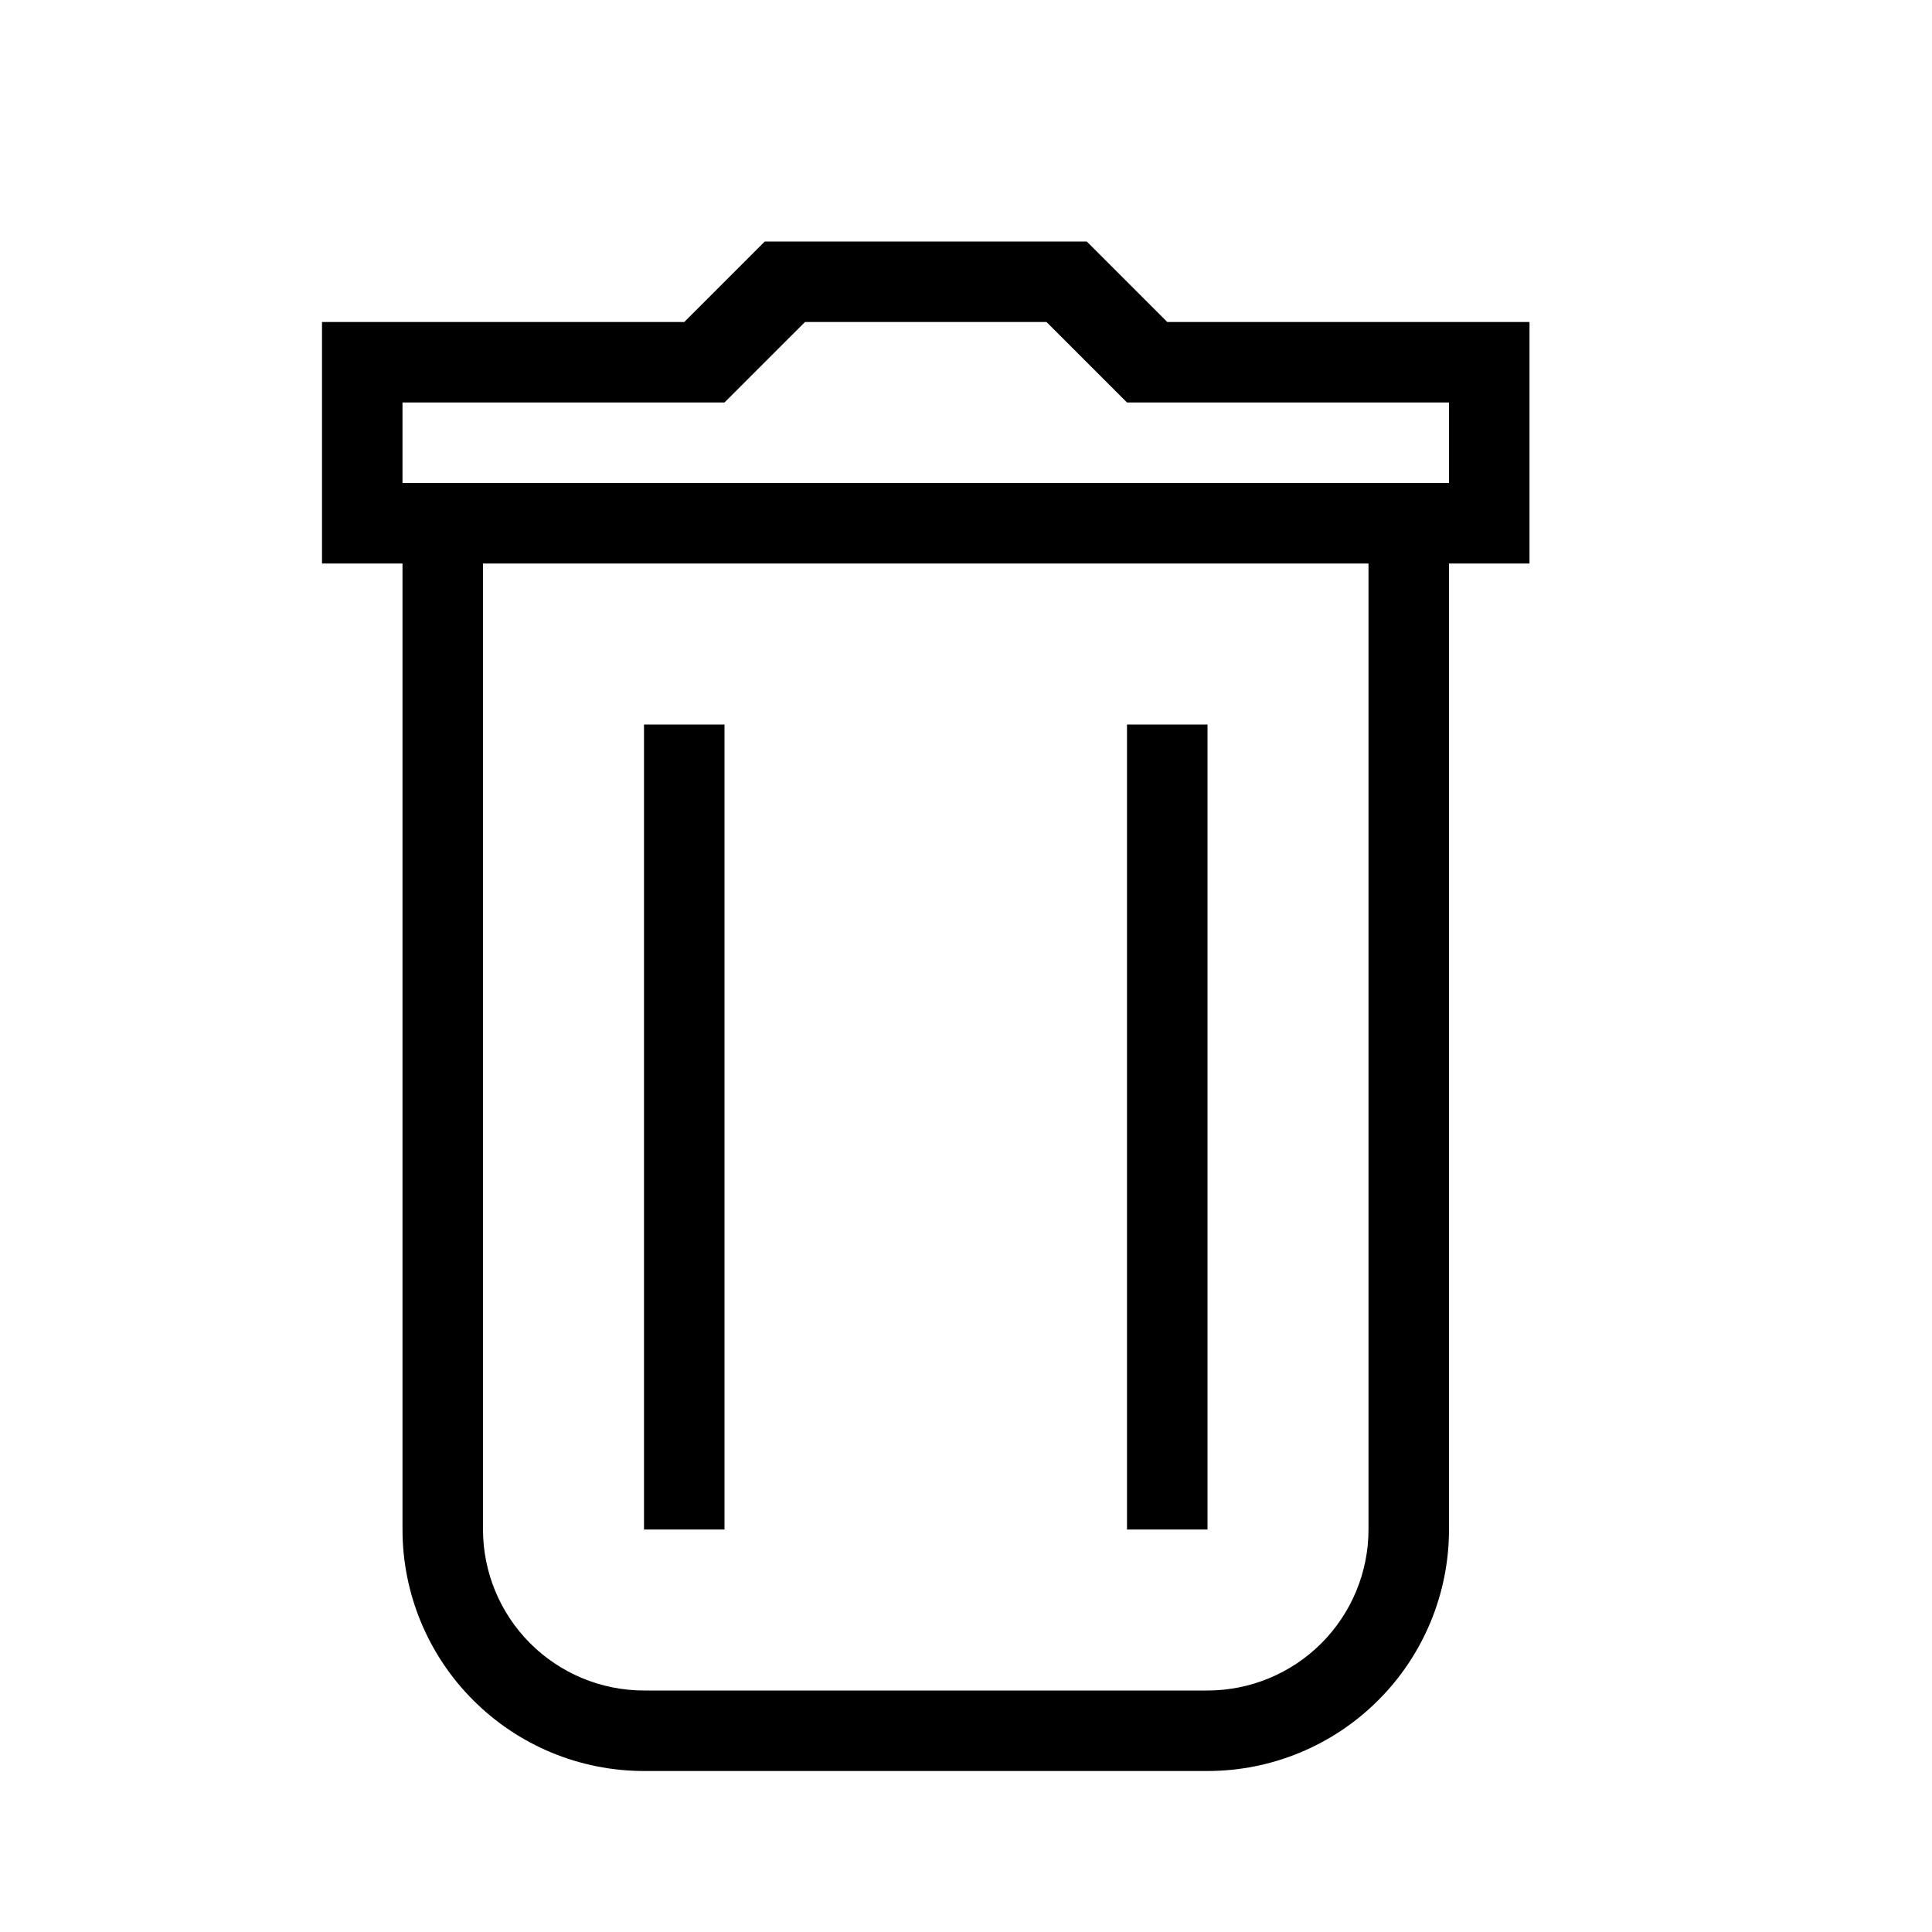
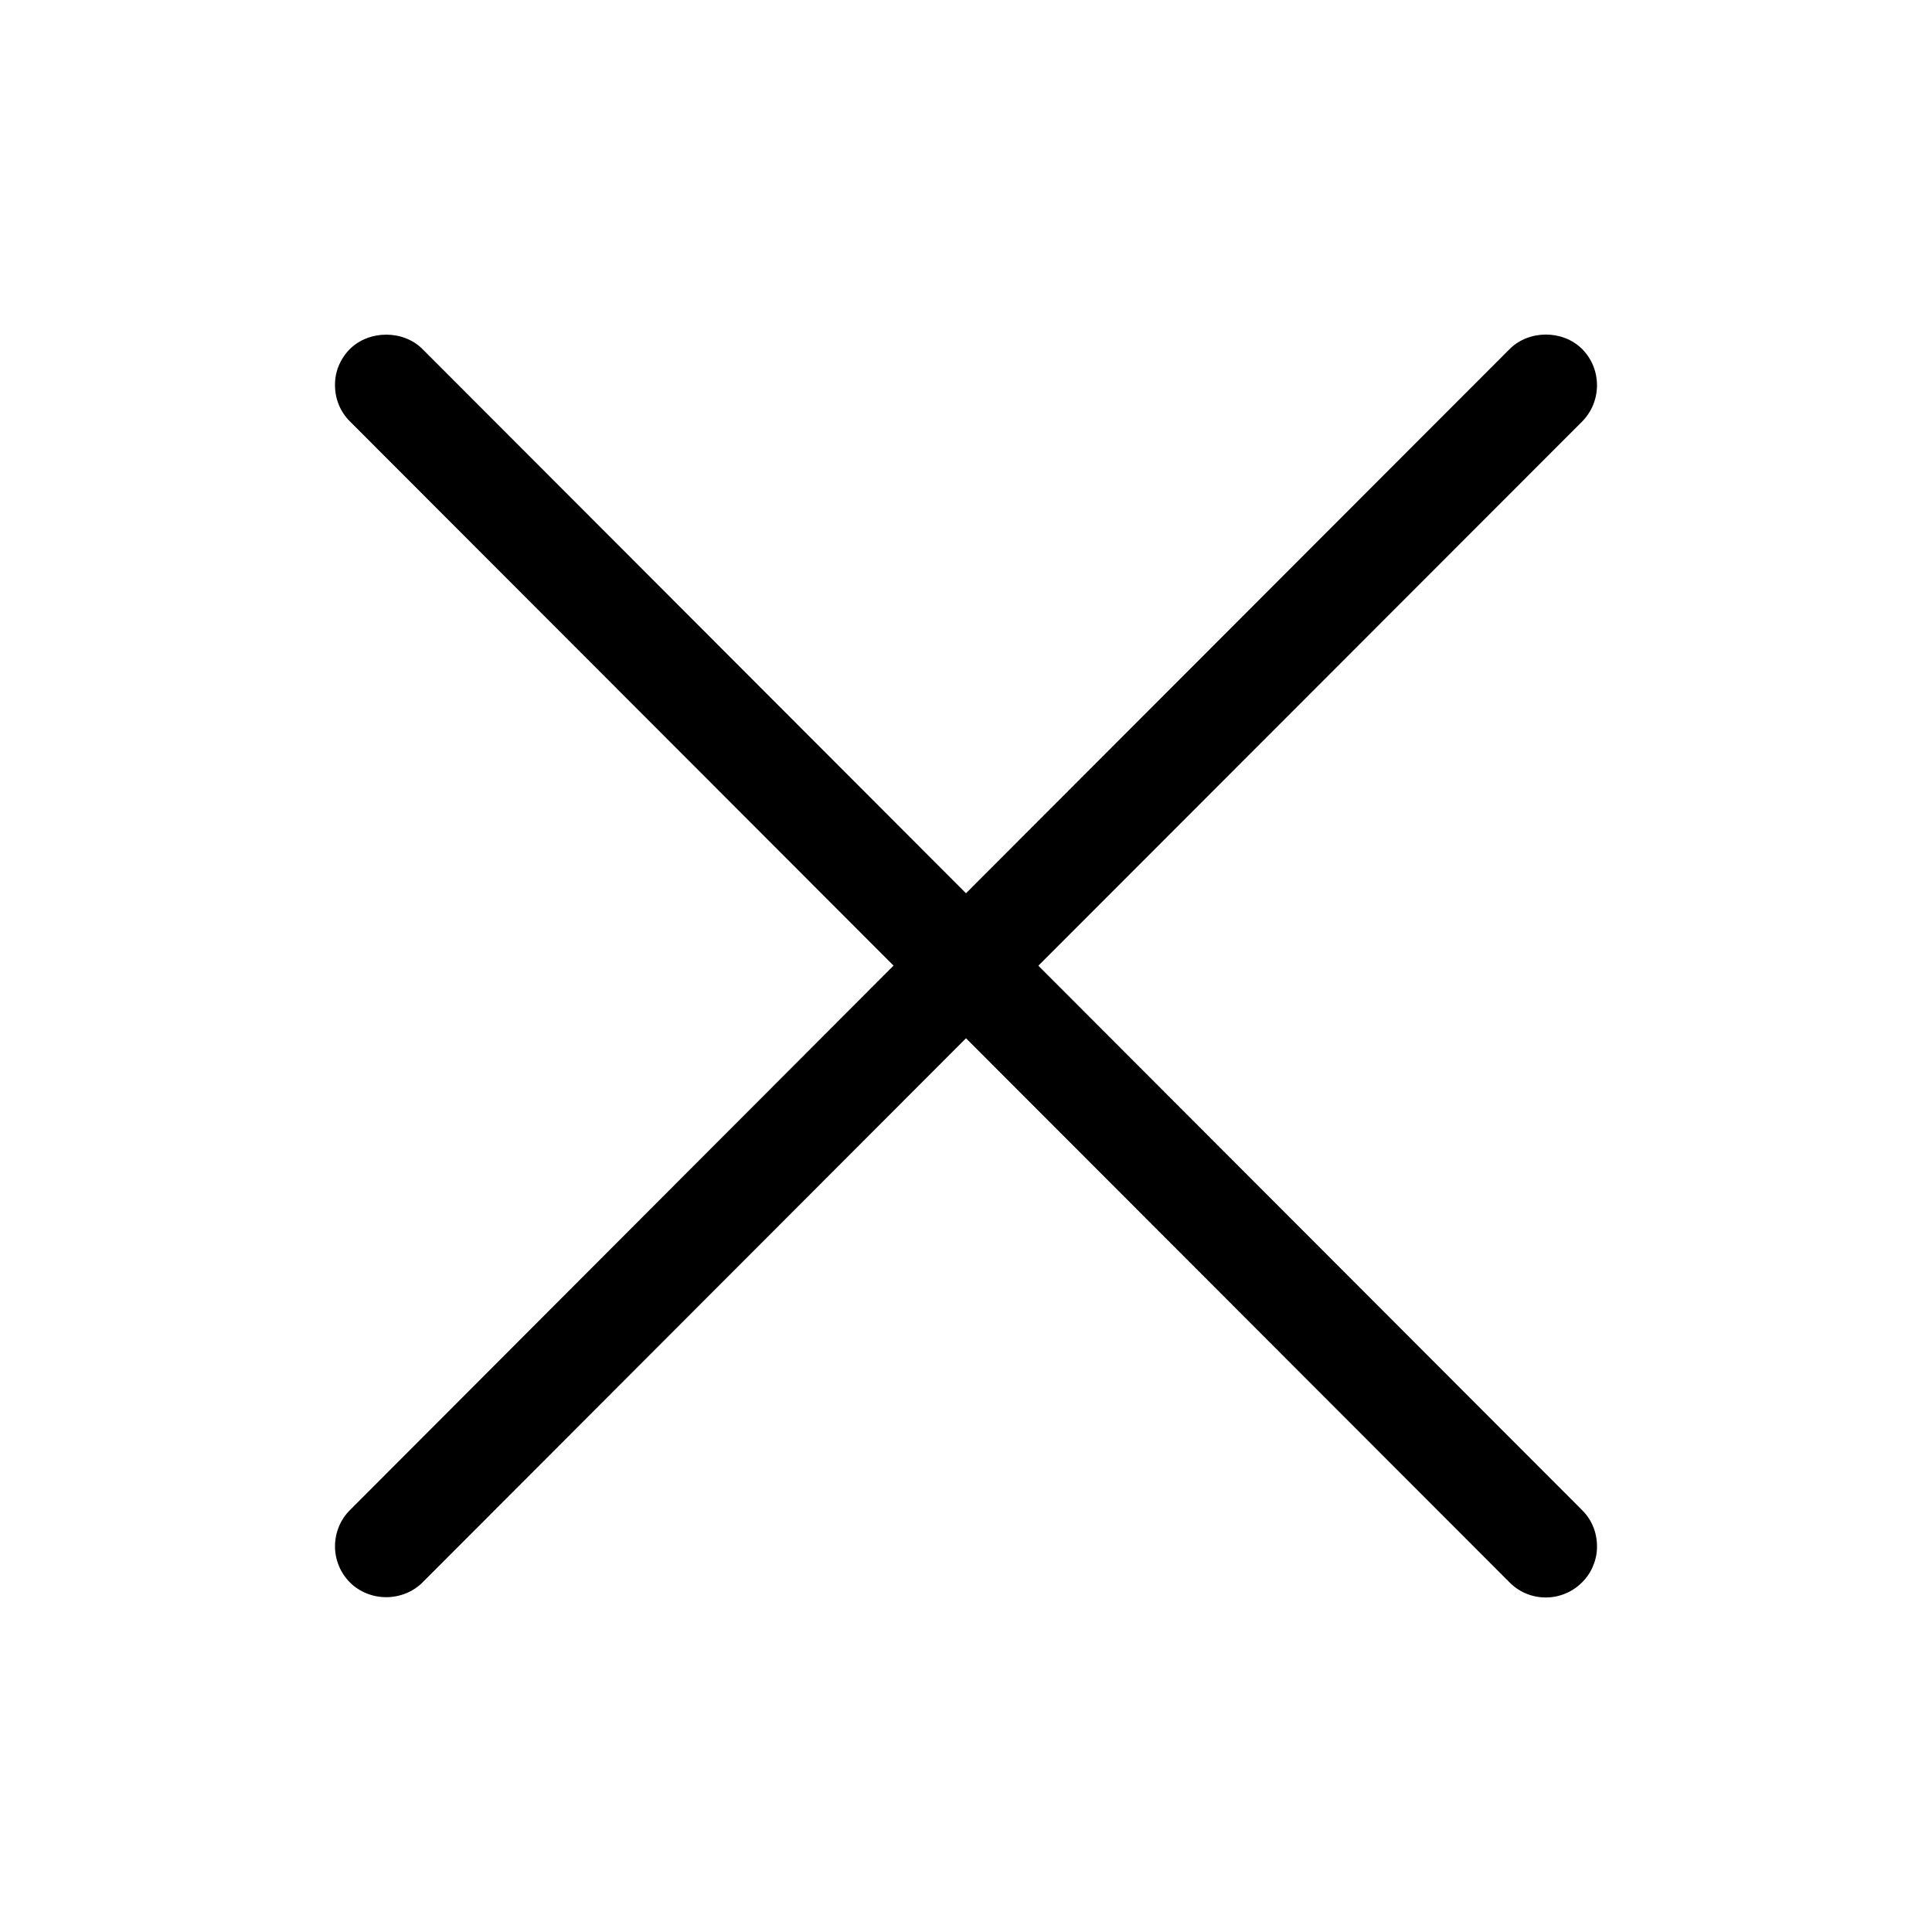
- <svg xmlns="http://www.w3.org/2000/svg" width="24" height="24" viewBox="0 0 24 24" fill="none">
-   <path d="M18 19C18 19.796 17.684 20.559 17.121 21.121C16.559 21.684 15.796 22 15 22H8C7.204 22 6.441 21.684 5.879 21.121C5.316 20.559 5 19.796 5 19V7H4V4H8.5L9.5 3H13.5L14.5 4H19V7H18V19ZM6 7V19C6 19.53 6.211 20.039 6.586 20.414C6.961 20.789 7.47 21 8 21H15C15.53 21 16.039 20.789 16.414 20.414C16.789 20.039 17 19.53 17 19V7H6ZM18 6V5H14L13 4H10L9 5H5V6H18ZM8 9H9V19H8V9ZM14 9H15V19H14V9Z" fill="black" />
+ <svg xmlns="http://www.w3.org/2000/svg" width="20" height="20" viewBox="0 0 20 20" fill="none">
+   <path d="M10.749 9.997L16.378 4.364C16.477 4.264 16.532 4.129 16.532 3.988C16.532 3.847 16.477 3.712 16.377 3.612C16.178 3.414 15.828 3.413 15.627 3.614L10 9.247L4.372 3.612C4.172 3.414 3.821 3.416 3.622 3.613C3.573 3.662 3.534 3.721 3.507 3.785C3.48 3.85 3.467 3.919 3.468 3.989C3.468 4.13 3.523 4.263 3.622 4.362L9.25 9.996L3.623 15.632C3.523 15.731 3.468 15.867 3.468 16.008C3.468 16.148 3.524 16.284 3.624 16.383C3.721 16.479 3.857 16.534 3.998 16.534H4.001C4.143 16.533 4.279 16.477 4.374 16.381L10 10.748L15.629 16.383C15.728 16.482 15.861 16.537 16.002 16.537C16.072 16.537 16.141 16.523 16.205 16.496C16.27 16.47 16.328 16.43 16.377 16.381C16.427 16.332 16.466 16.273 16.492 16.209C16.519 16.145 16.533 16.076 16.532 16.006C16.532 15.864 16.477 15.731 16.378 15.633L10.749 9.997Z" fill="black" />
</svg>
